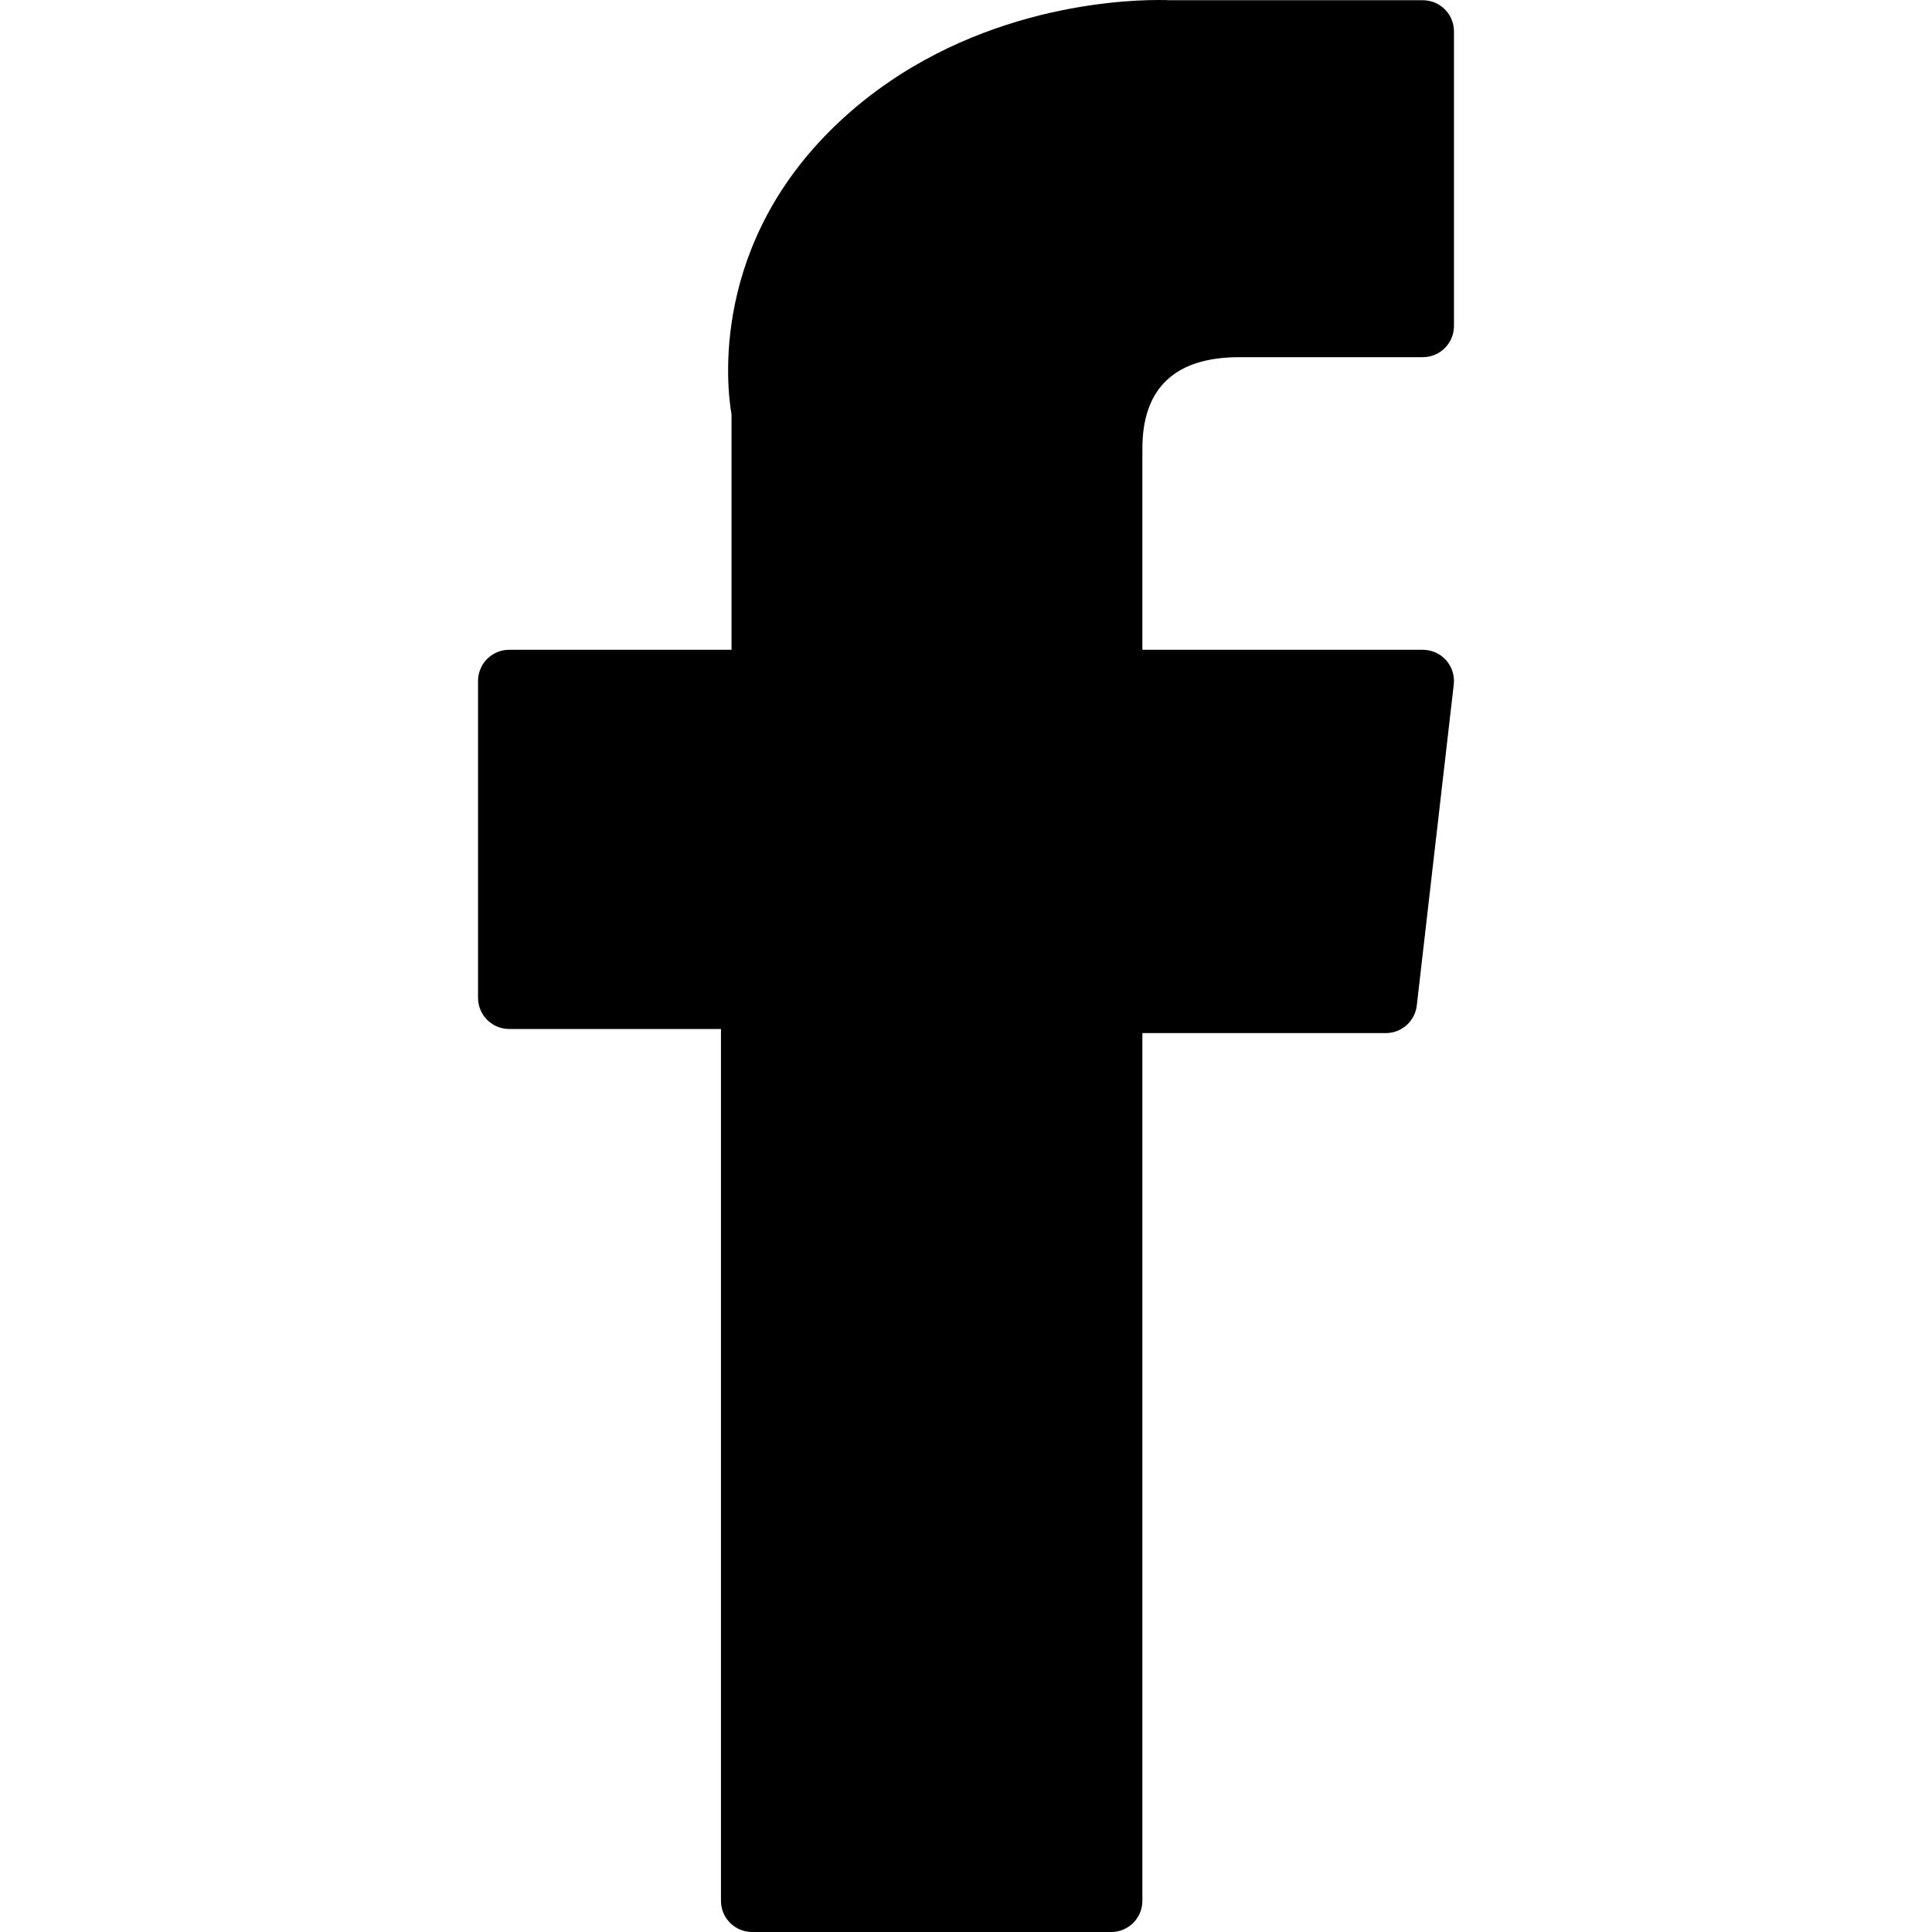
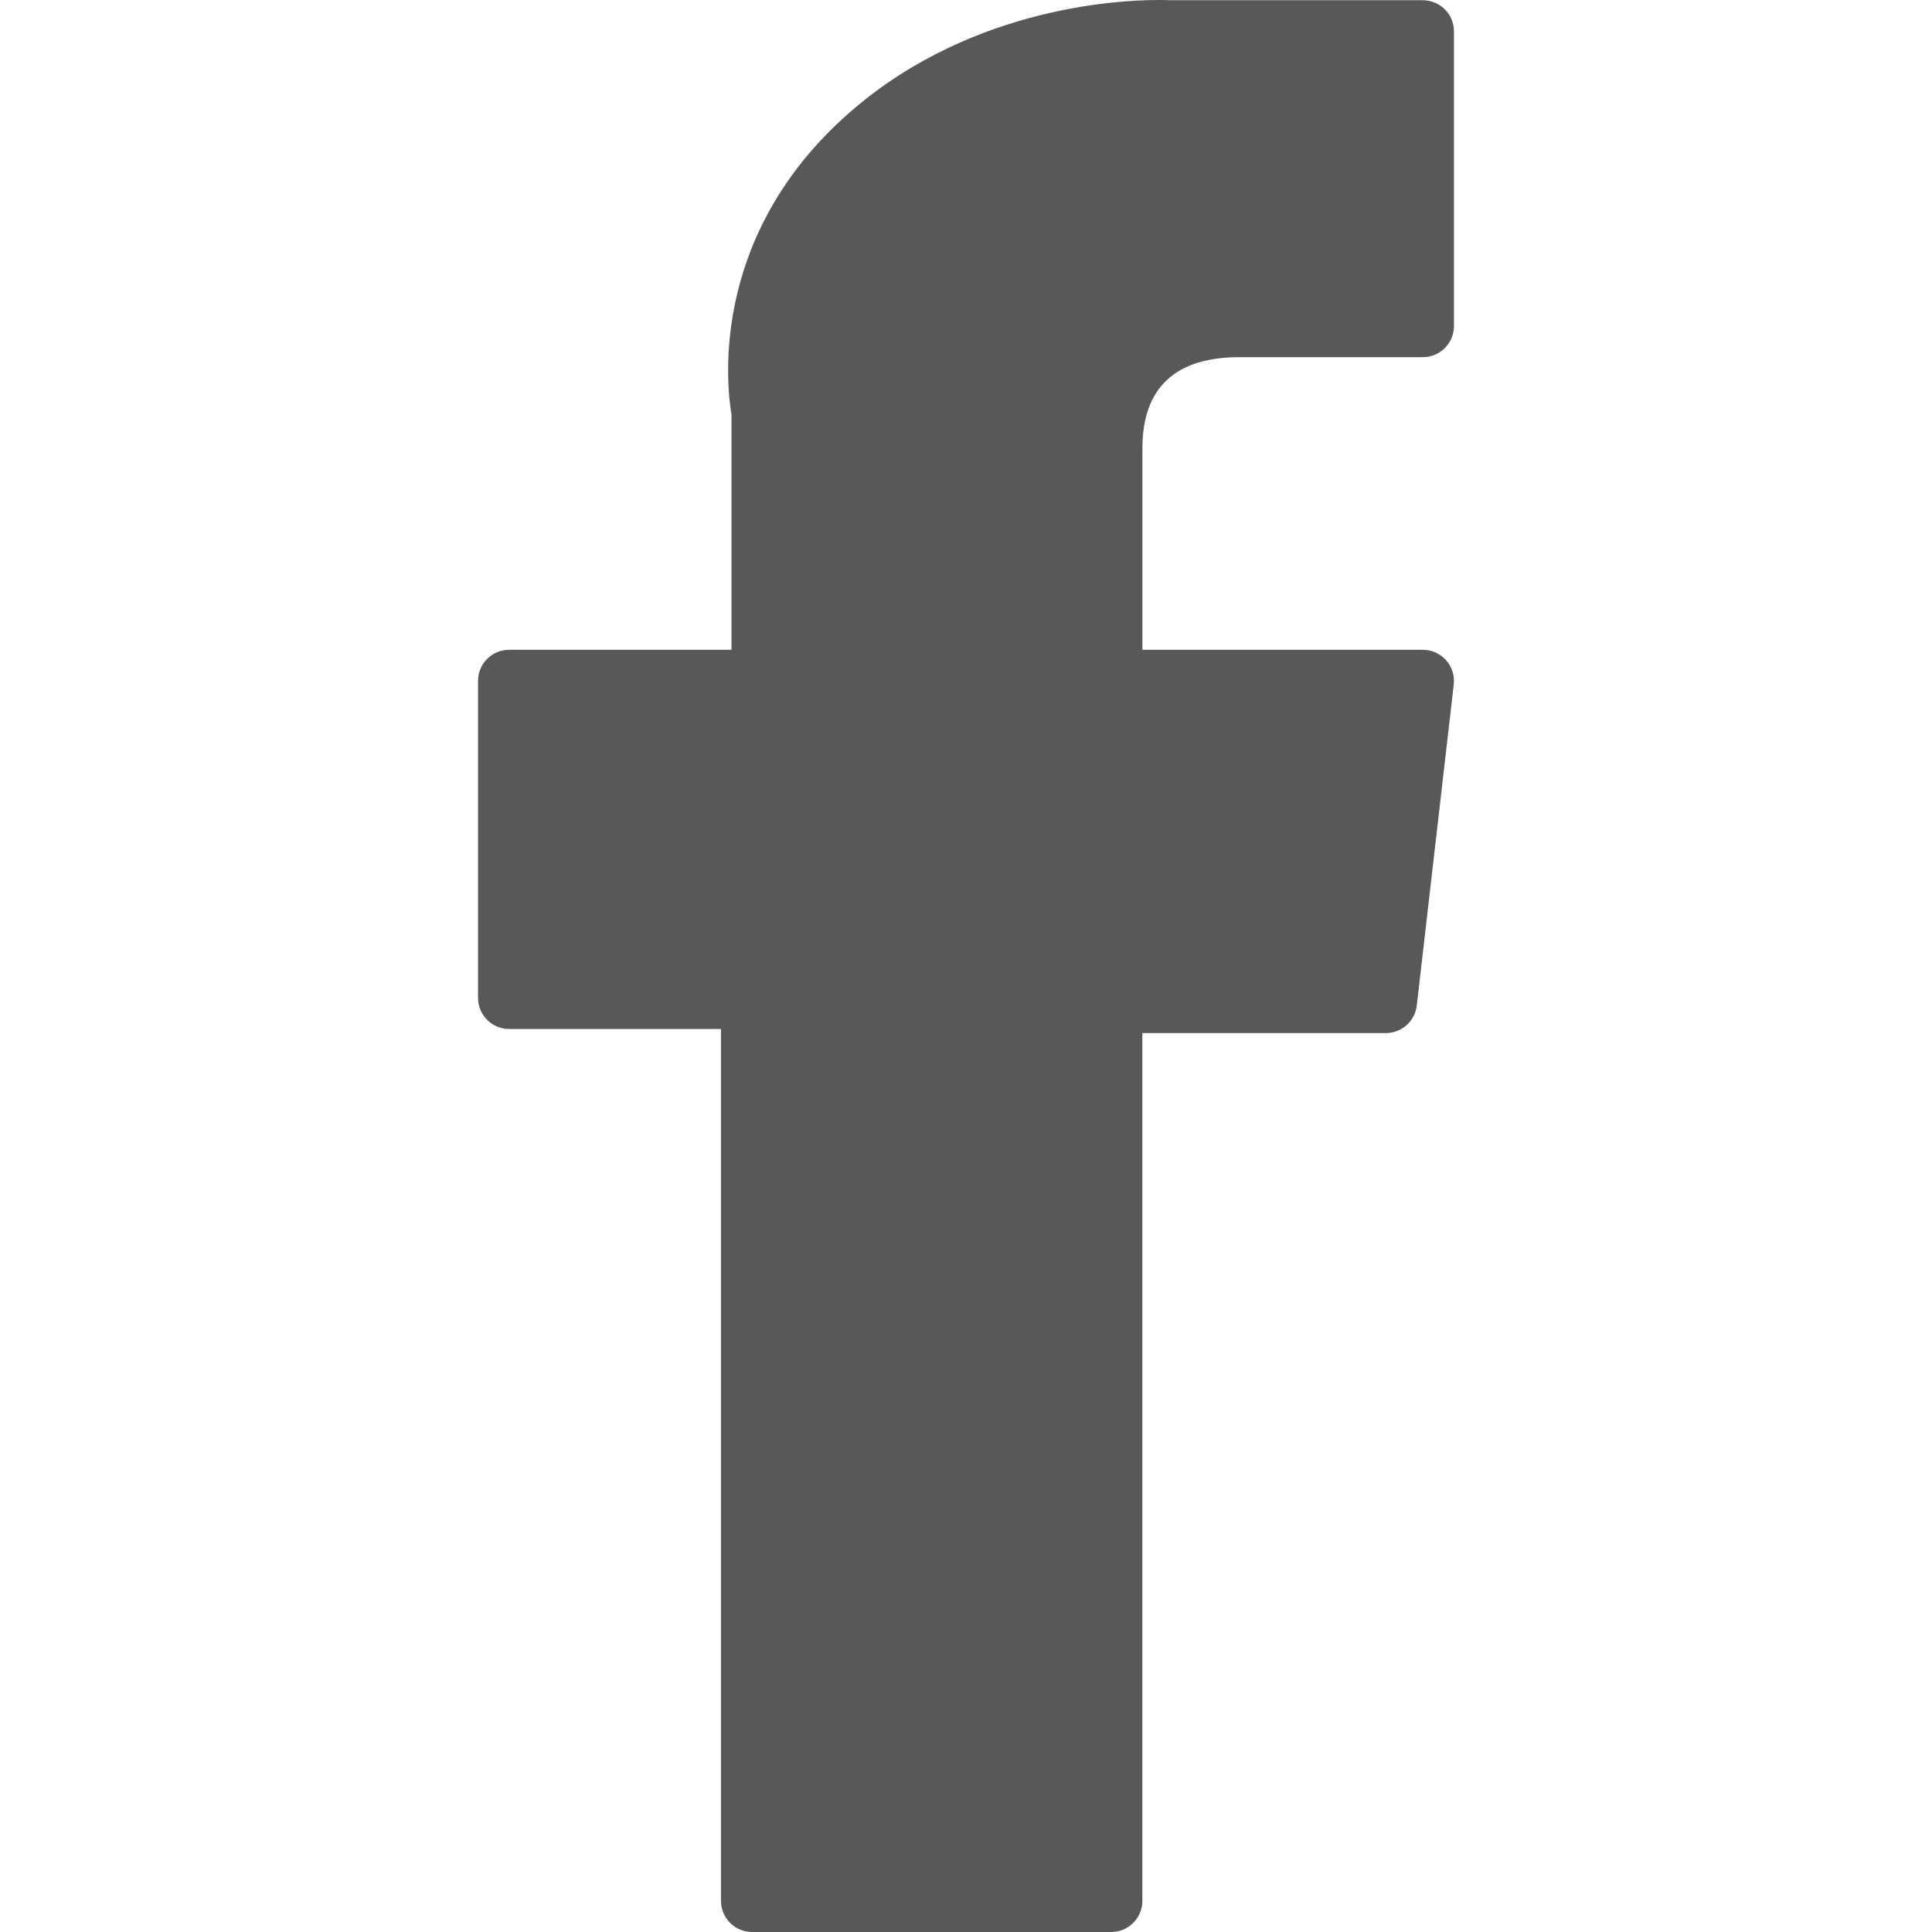
- <svg xmlns="http://www.w3.org/2000/svg" fill="#000000" height="800px" width="800px" version="1.1" id="Layer_1" viewBox="0 0 310 310" xml:space="preserve">
+ <svg xmlns="http://www.w3.org/2000/svg" fill="#585858" height="800px" width="800px" version="1.1" id="Layer_1" viewBox="0 0 310 310" xml:space="preserve">
  <g id="XMLID_834_">
    <path id="XMLID_835_" d="M81.703,165.106h33.981V305c0,2.762,2.238,5,5,5h57.616c2.762,0,5-2.238,5-5V165.765h39.064   c2.54,0,4.677-1.906,4.967-4.429l5.933-51.502c0.163-1.417-0.286-2.836-1.234-3.899c-0.949-1.064-2.307-1.673-3.732-1.673h-44.996   V71.978c0-9.732,5.24-14.667,15.576-14.667c1.473,0,29.42,0,29.42,0c2.762,0,5-2.239,5-5V5.037c0-2.762-2.238-5-5-5h-40.545   C187.467,0.023,186.832,0,185.896,0c-7.035,0-31.488,1.381-50.804,19.151c-21.402,19.692-18.427,43.27-17.716,47.358v37.752H81.703   c-2.762,0-5,2.238-5,5v50.844C76.703,162.867,78.941,165.106,81.703,165.106z" />
  </g>
</svg>
